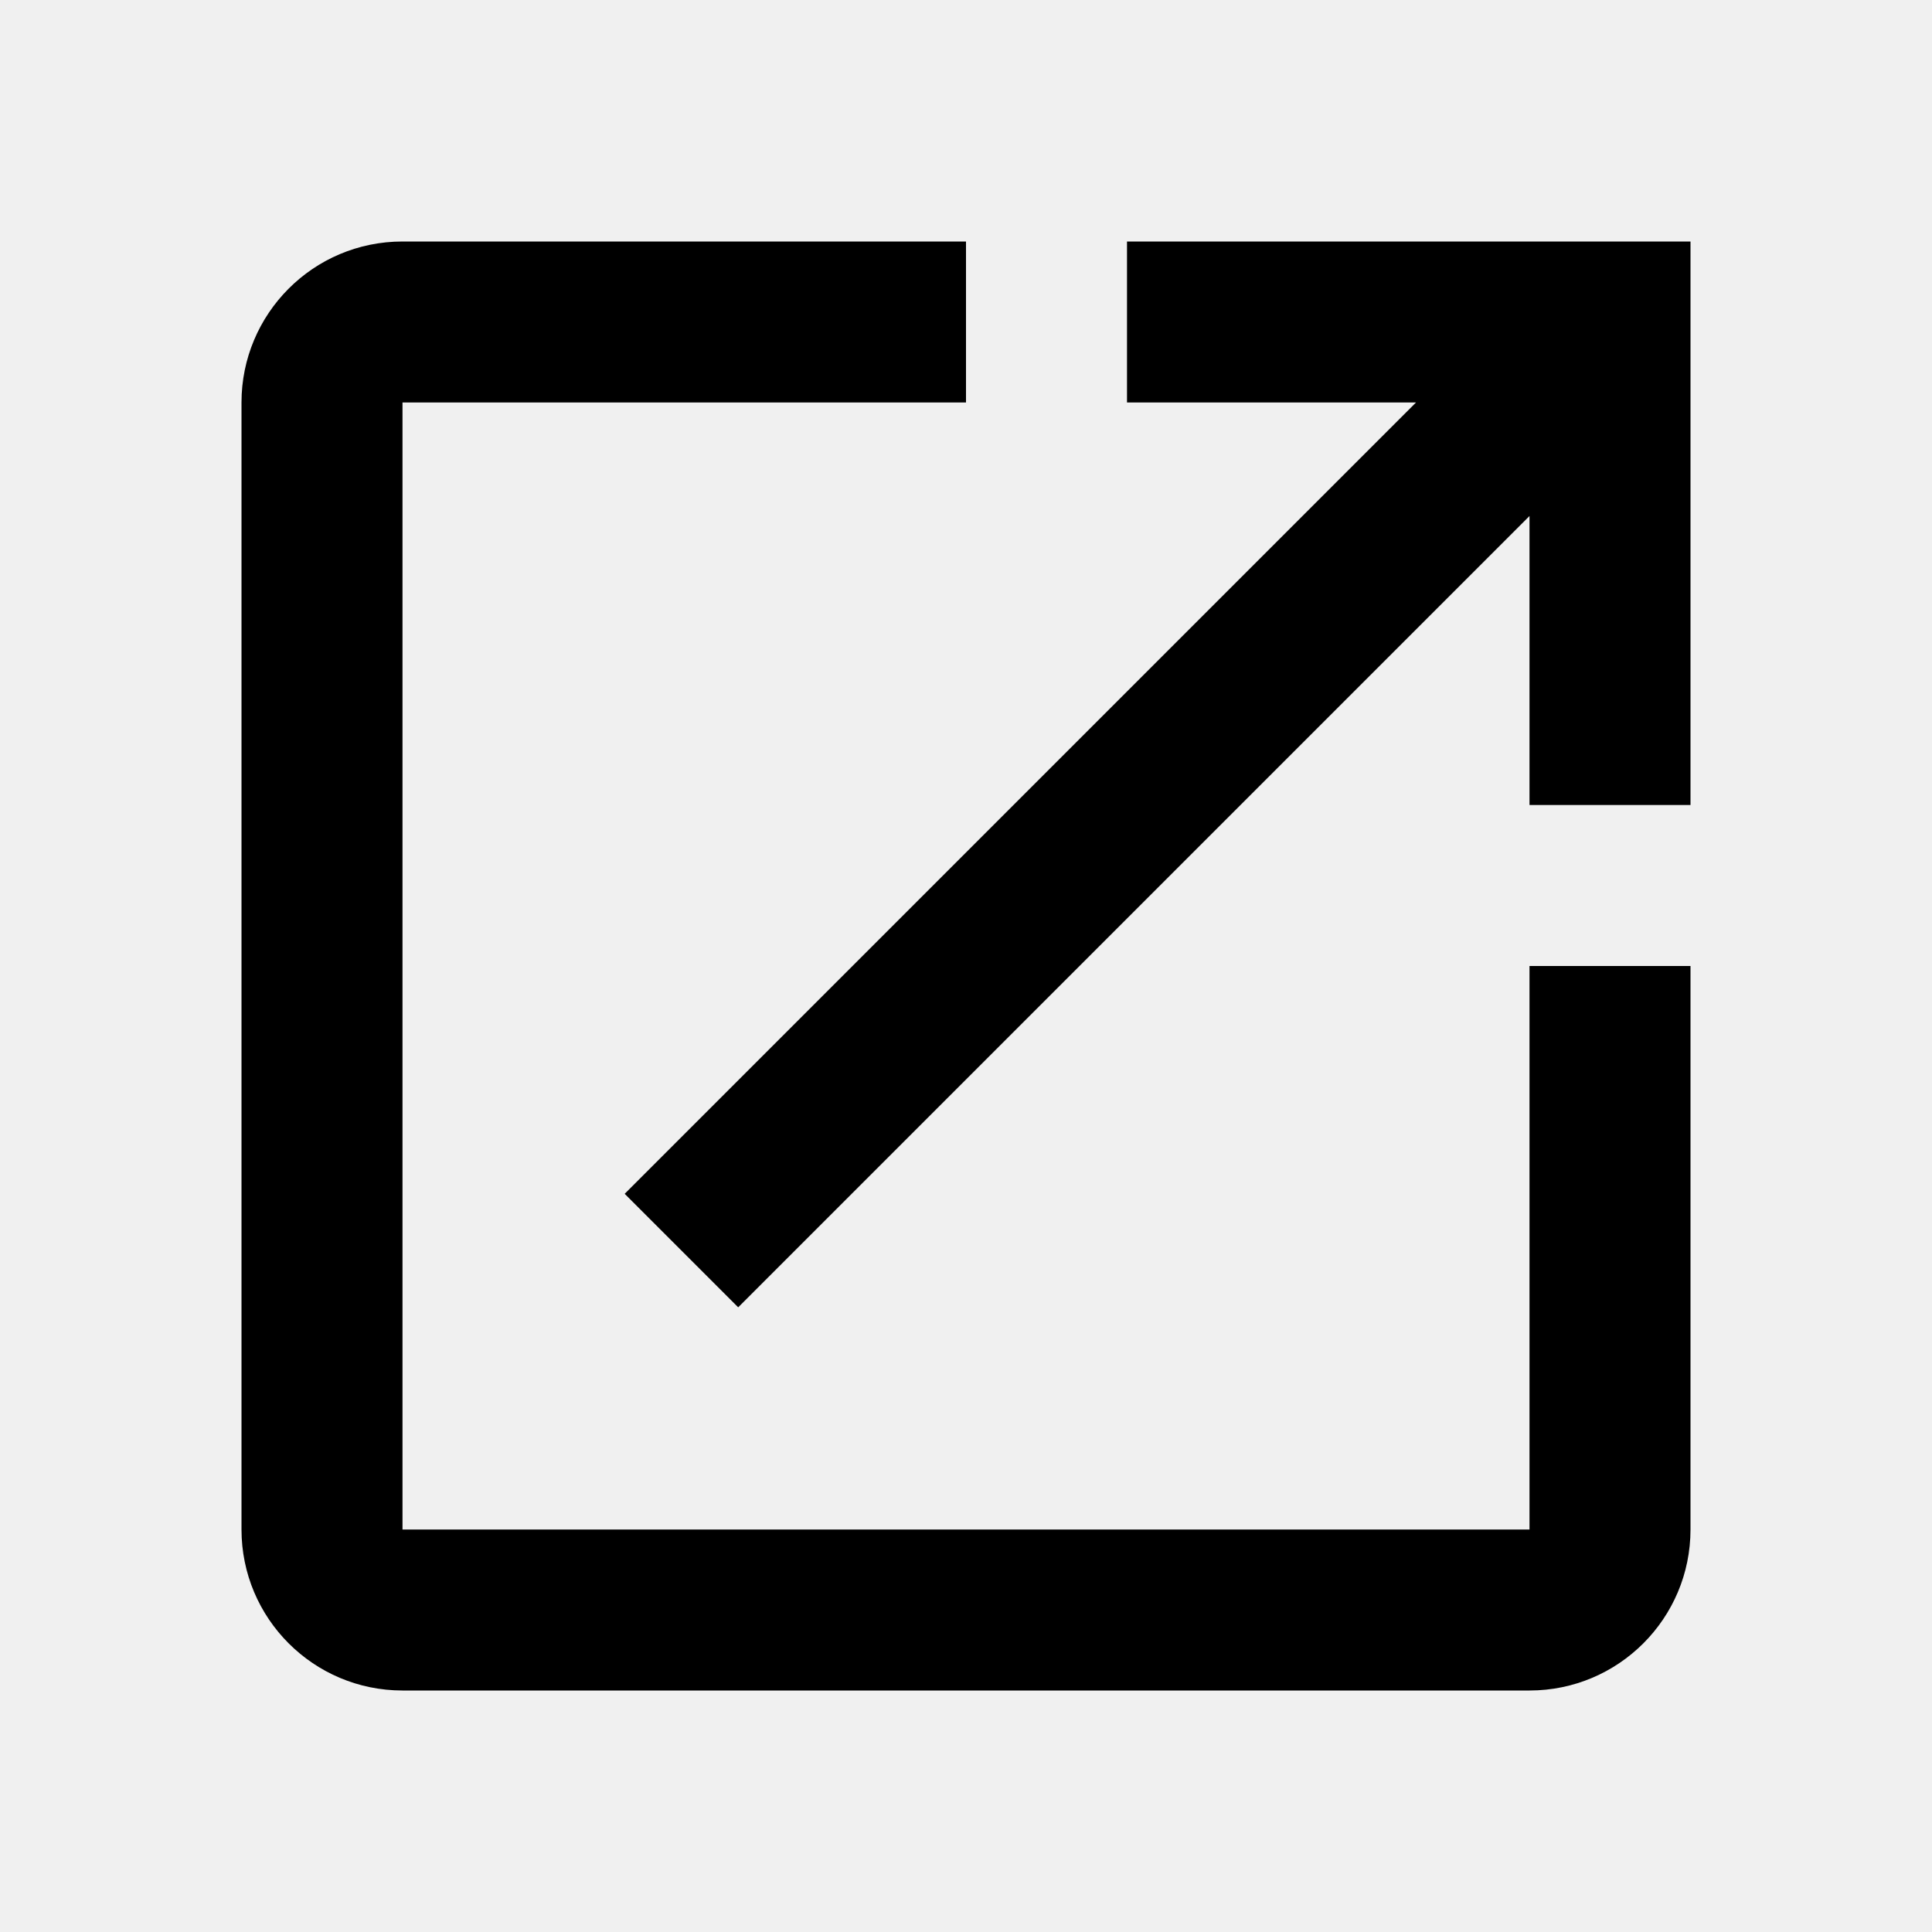
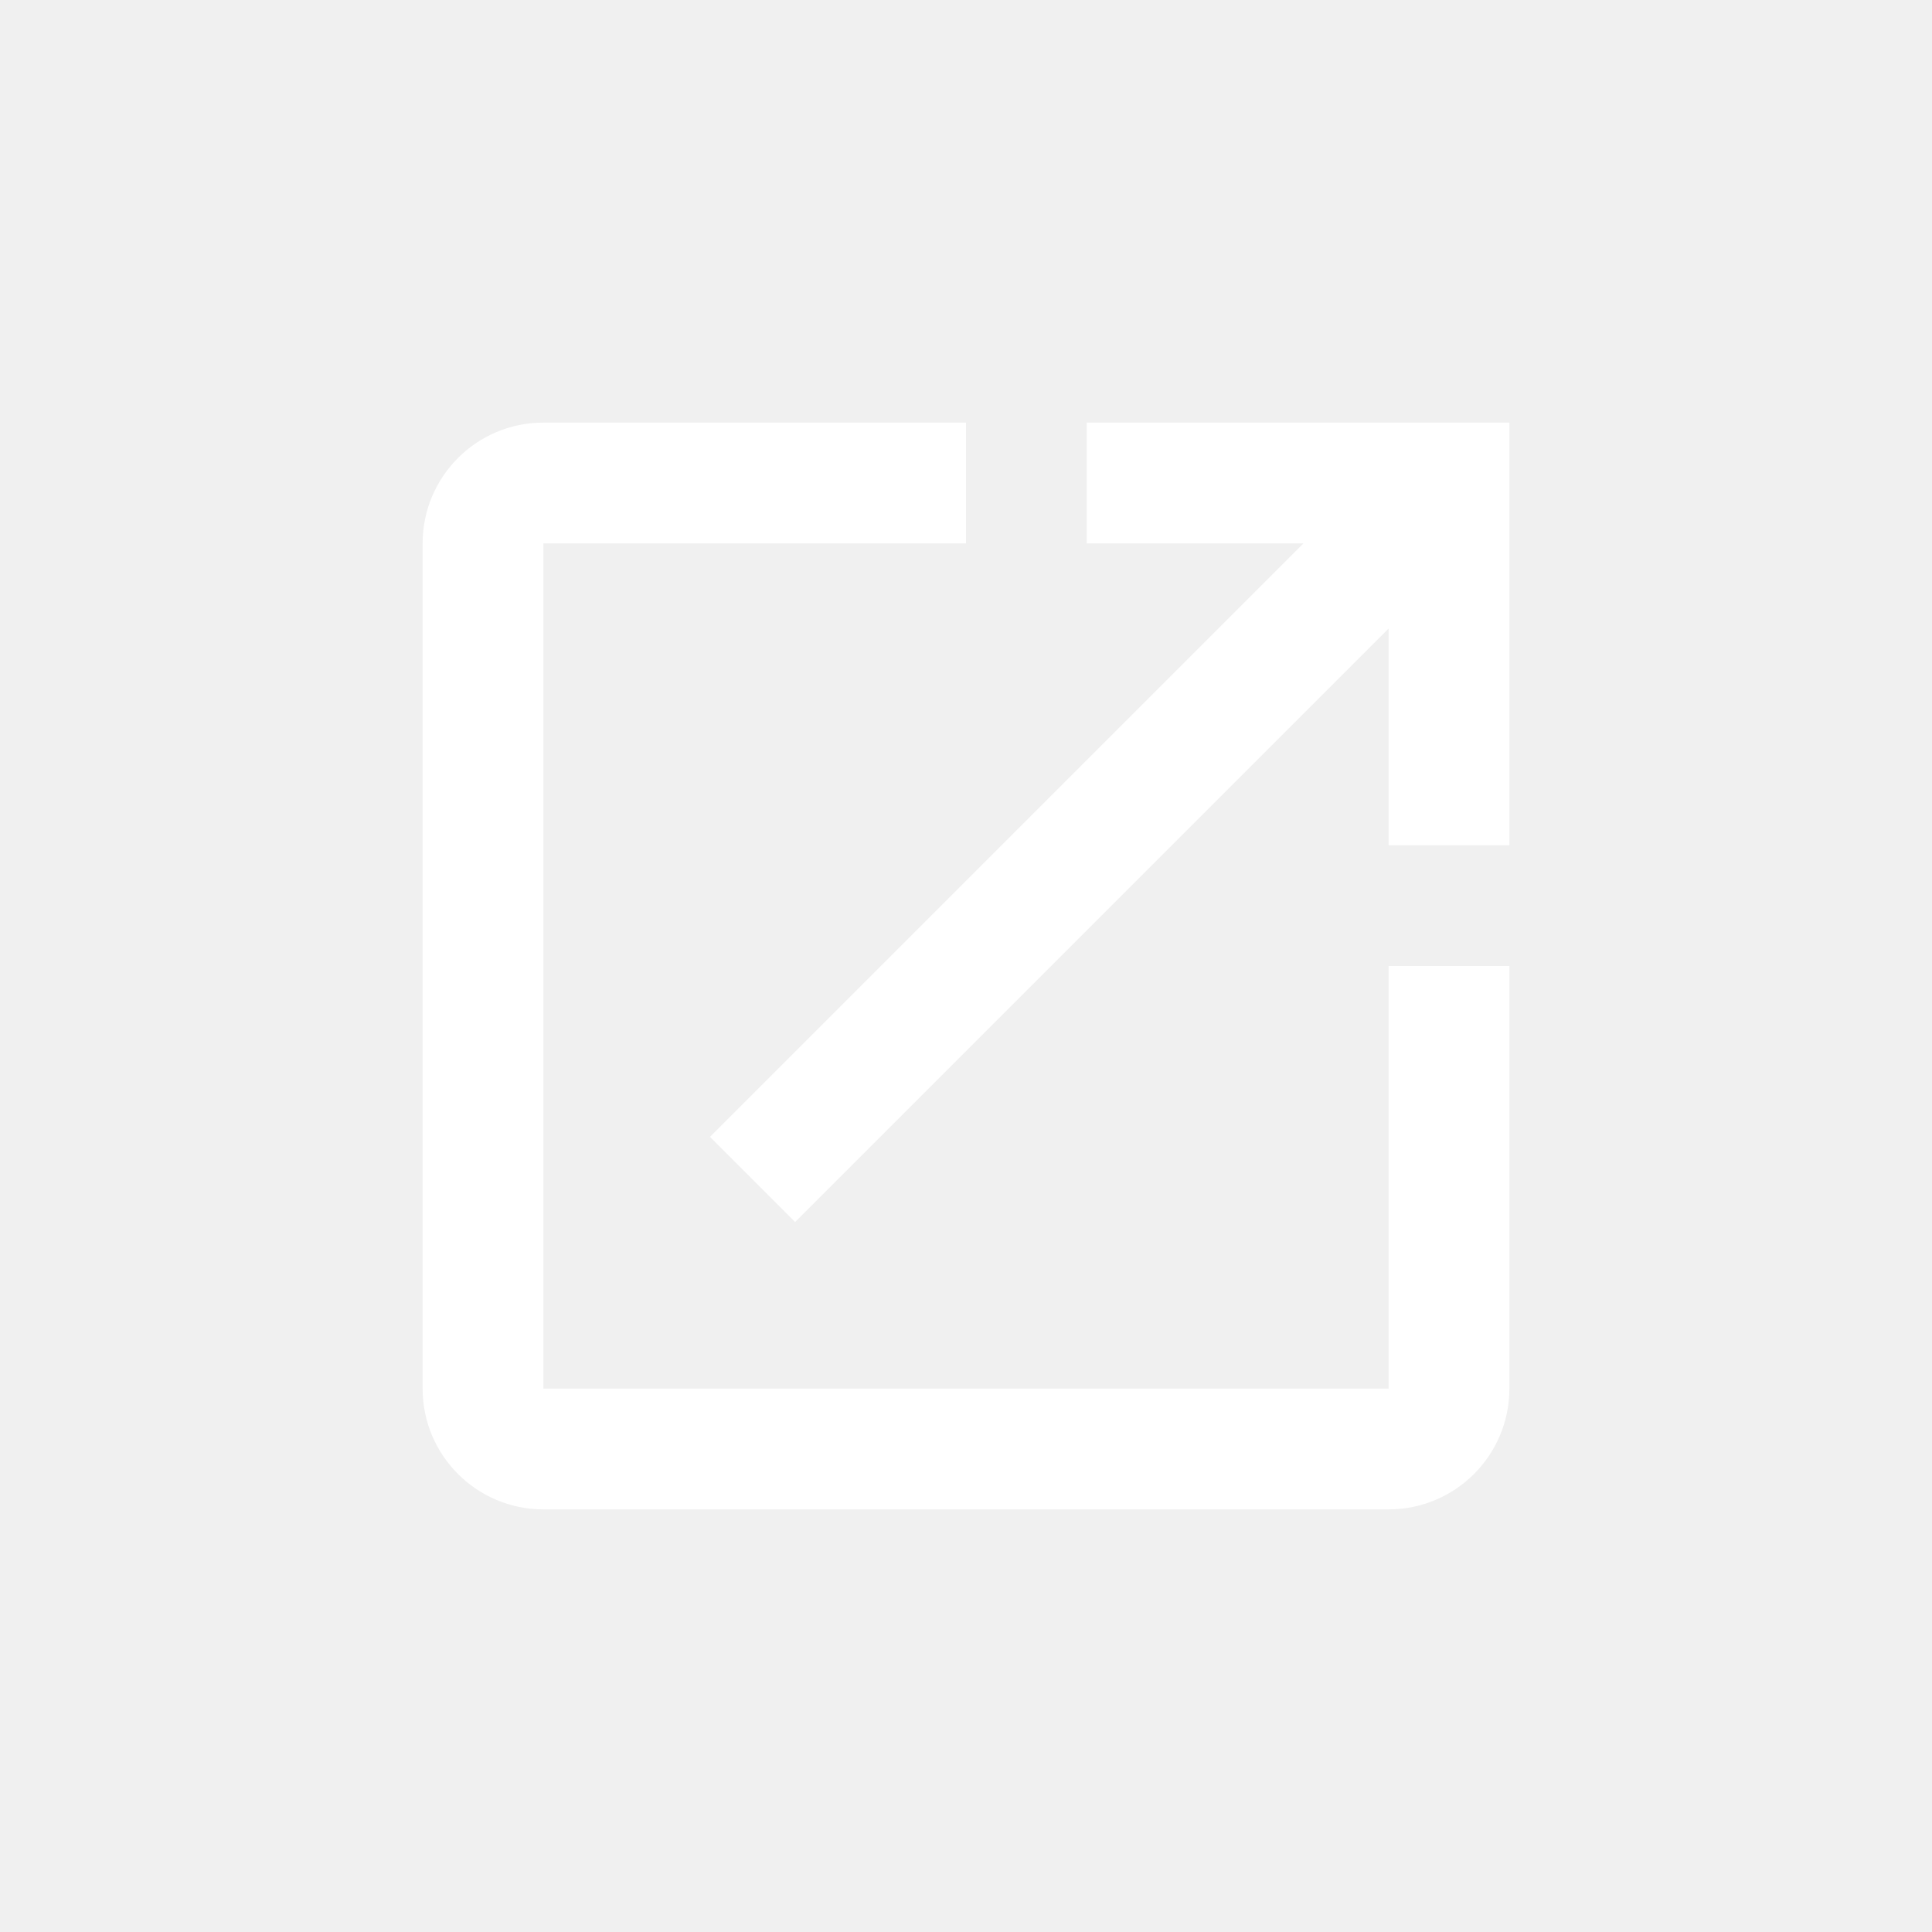
- <svg xmlns="http://www.w3.org/2000/svg" viewBox="0 0 24 24">
+ <svg xmlns="http://www.w3.org/2000/svg" fill="#ffffff" viewBox="-4 -4 32 32">
  <path d="M14,3V5H17.59L7.76,14.83L9.17,16.24L19,6.41V10H21V3M19,19H5V5H12V3H5C3.89,3 3,3.9 3,5V19A2,2 0 0,0 5,21H19A2,2 0 0,0 21,19V12H19V19Z" />
</svg>
